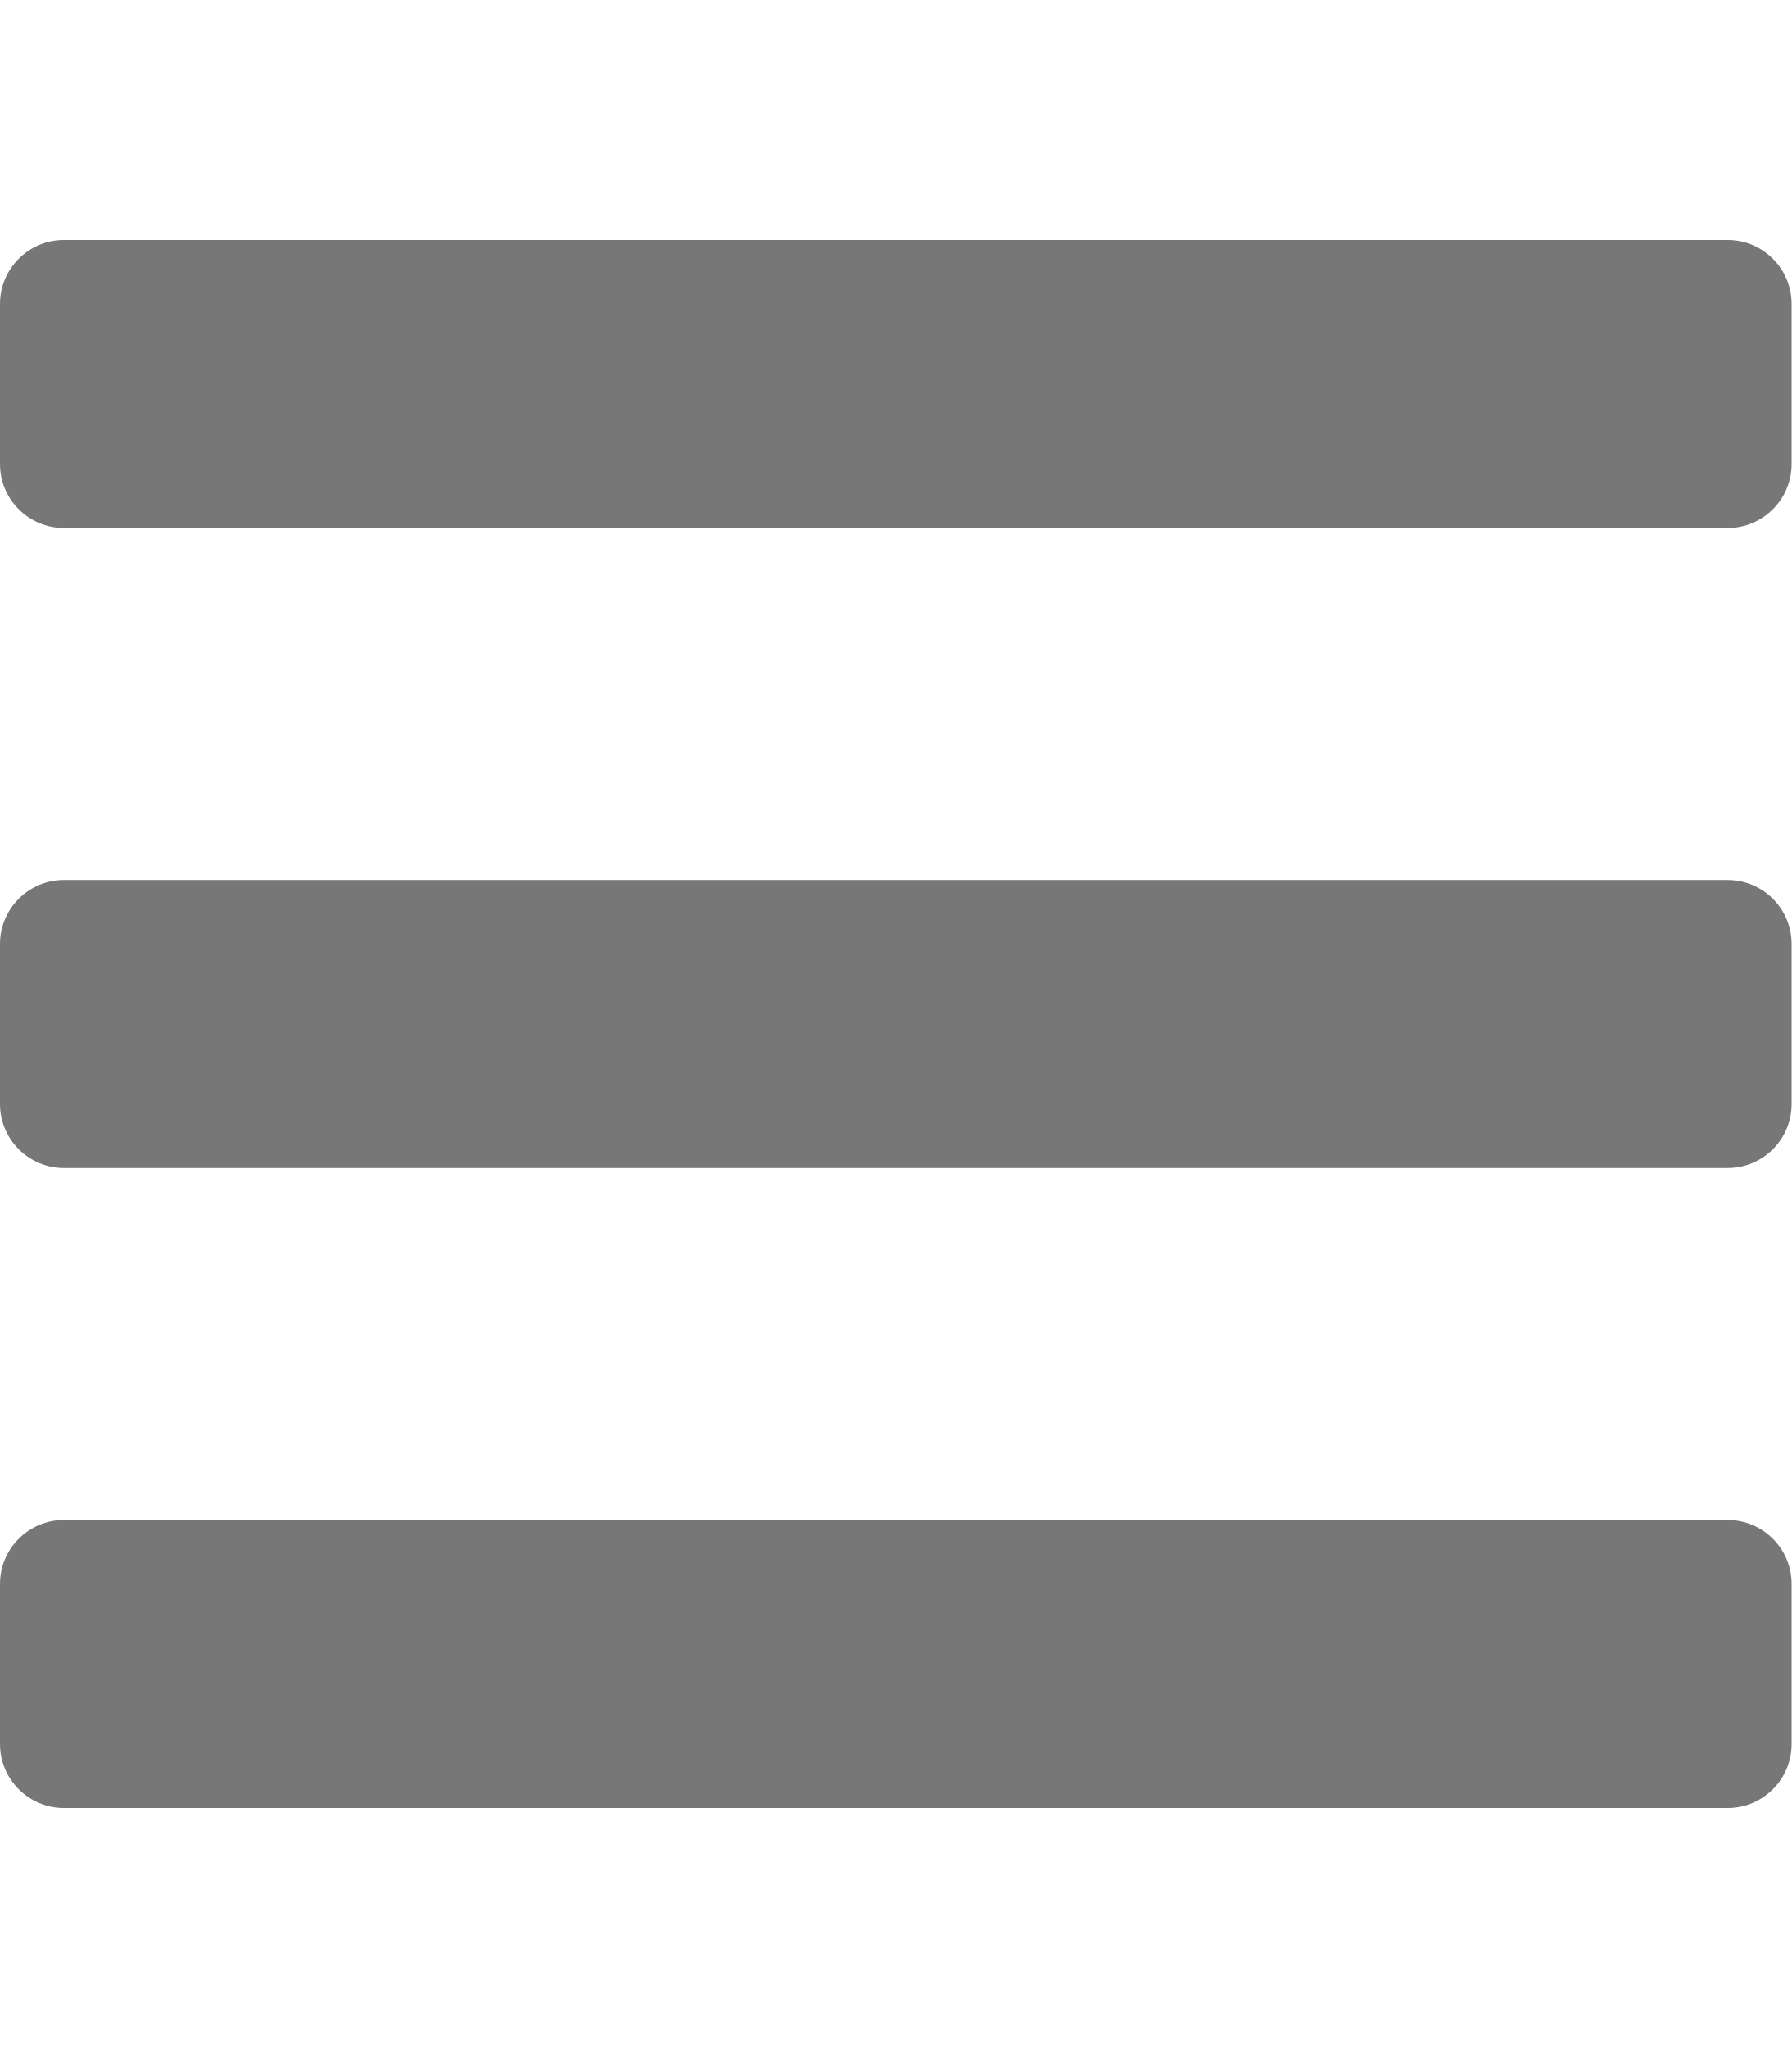
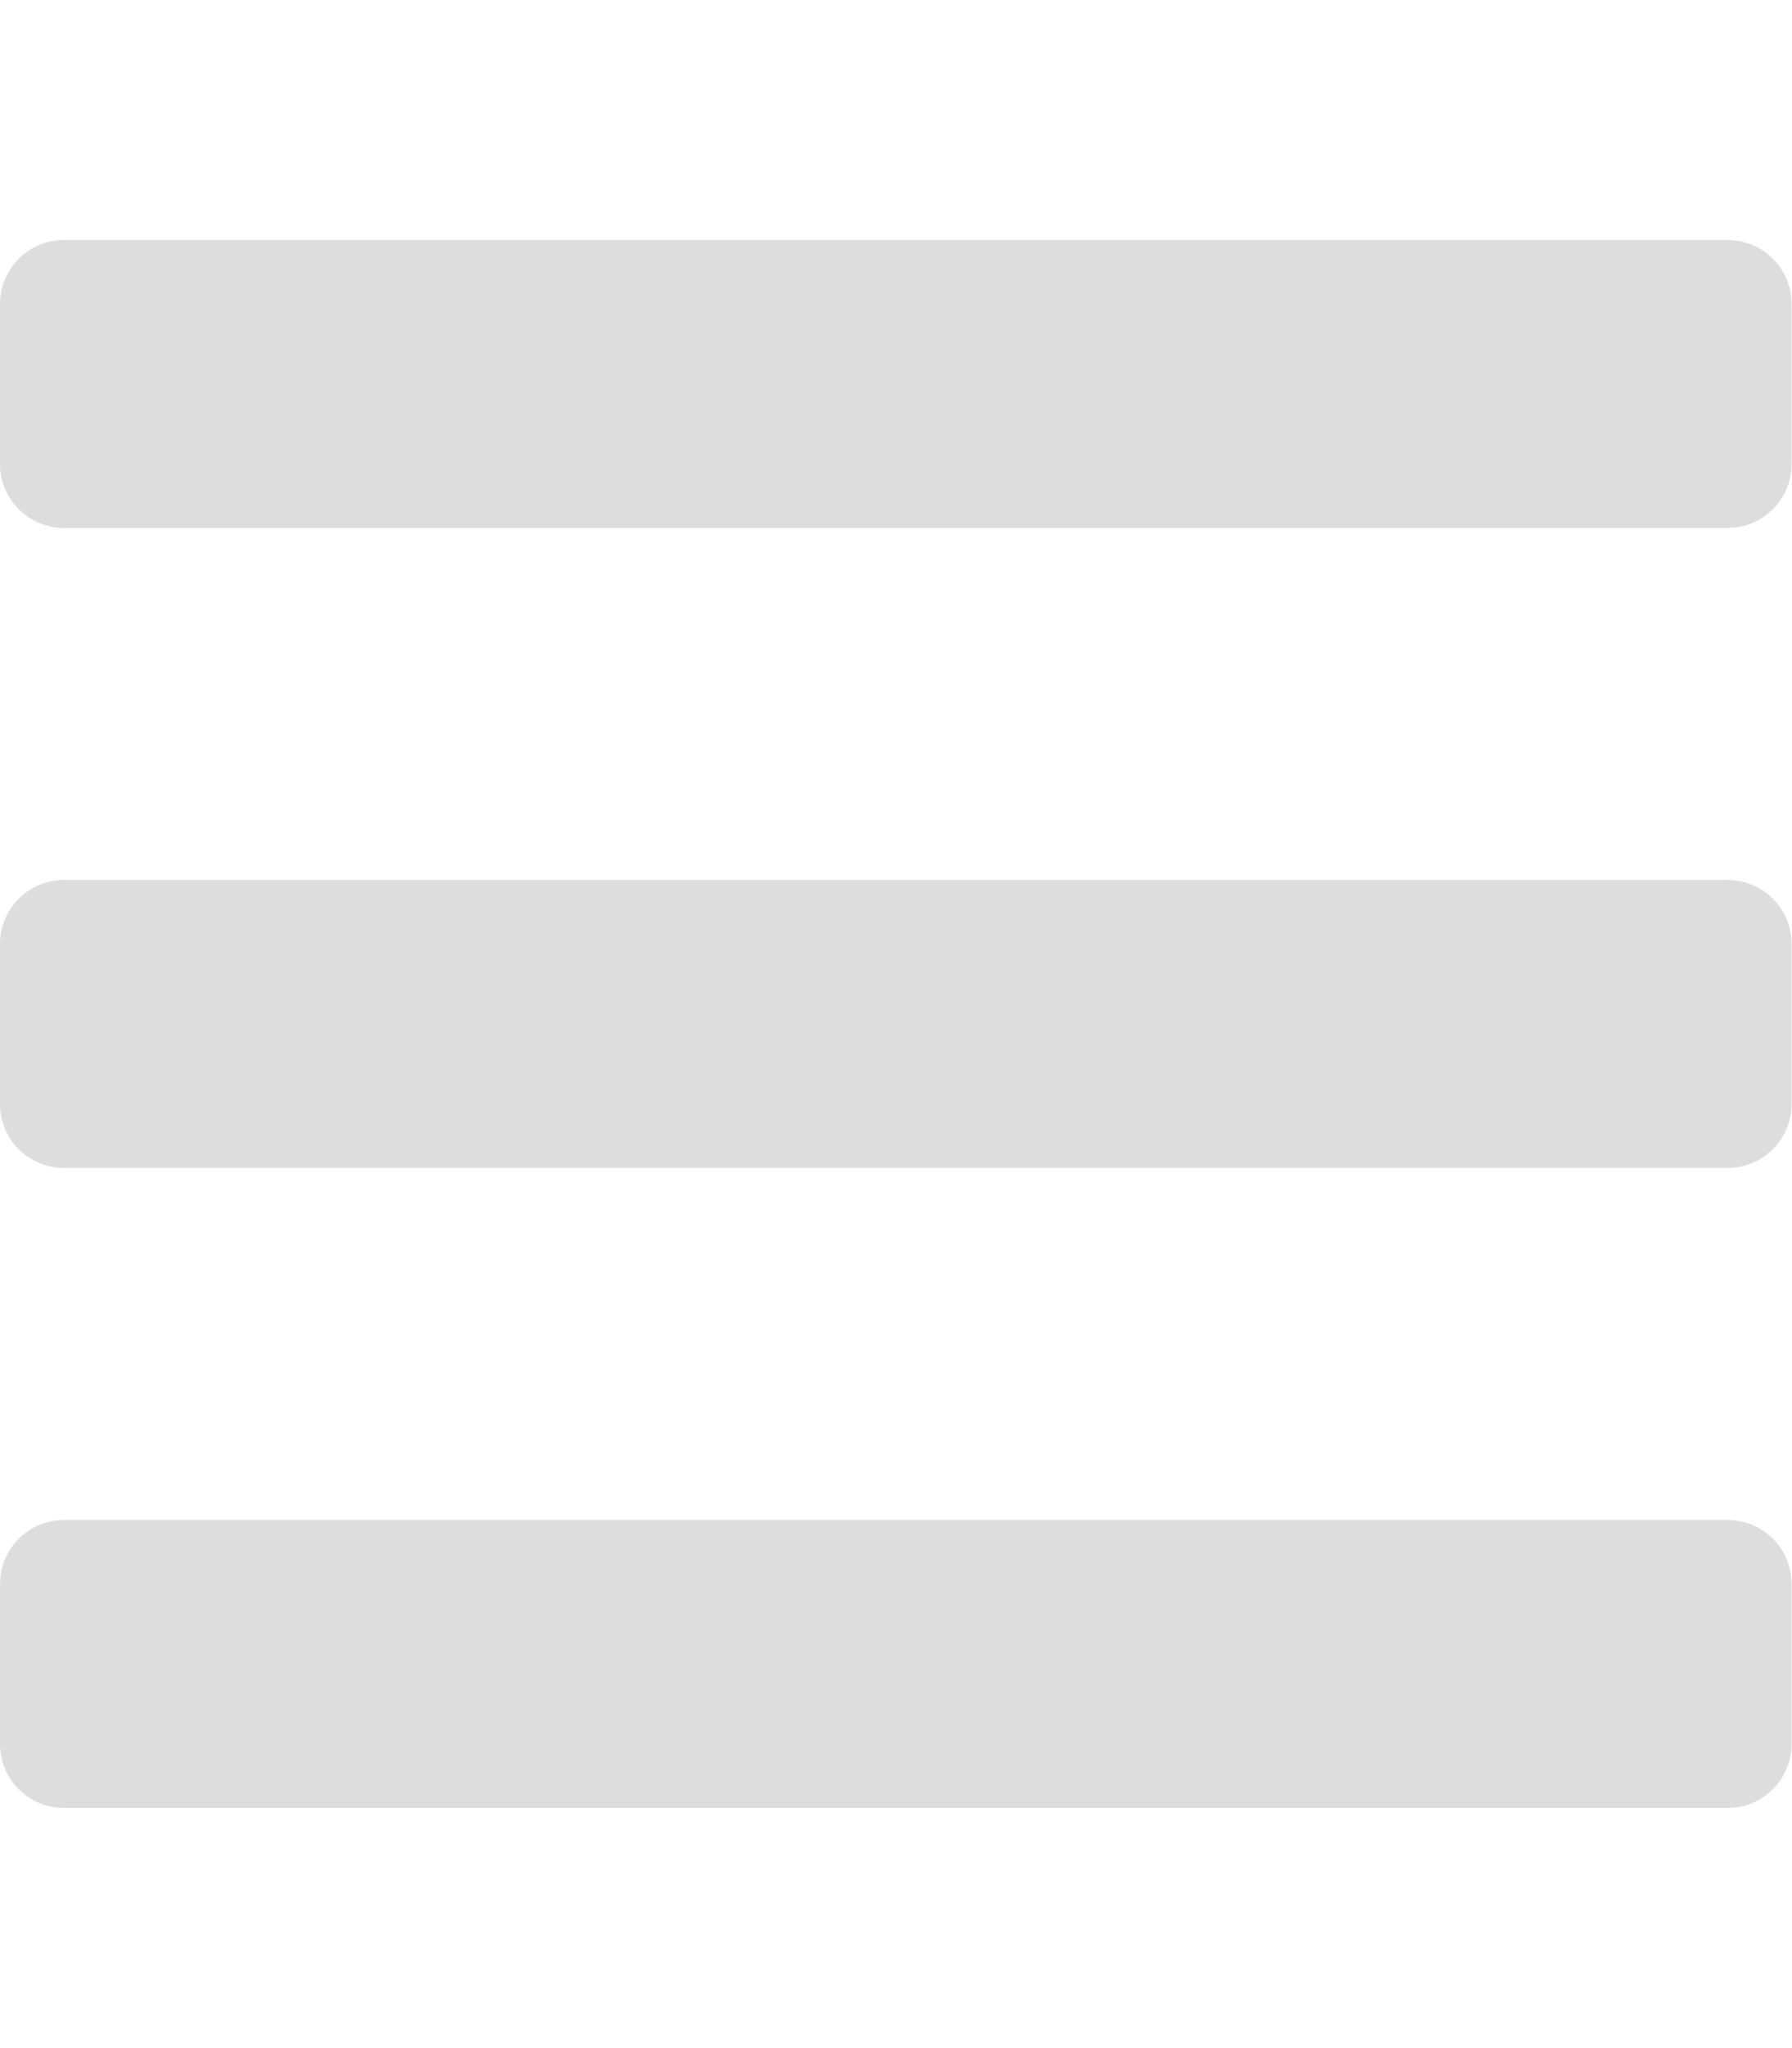
<svg xmlns="http://www.w3.org/2000/svg" aria-hidden="true" focusable="false" data-prefix="fas" data-icon="bars" class="svg-inline--fa fa-bars fa-w-14" role="img" viewBox="0 0 448 512">
-   <path fill="#777" d="M16 132h416c8.837 0 16-7.163 16-16V76c0-8.837-7.163-16-16-16H16C7.163 60 0 67.163 0 76v40c0 8.837 7.163 16 16 16zm0 160h416c8.837 0 16-7.163 16-16v-40c0-8.837-7.163-16-16-16H16c-8.837 0-16 7.163-16 16v40c0 8.837 7.163 16 16 16zm0 160h416c8.837 0 16-7.163 16-16v-40c0-8.837-7.163-16-16-16H16c-8.837 0-16 7.163-16 16v40c0 8.837 7.163 16 16 16z" />
+   <path fill="#ddd" d="M16 132h416c8.837 0 16-7.163 16-16V76c0-8.837-7.163-16-16-16H16C7.163 60 0 67.163 0 76v40c0 8.837 7.163 16 16 16zm0 160h416c8.837 0 16-7.163 16-16v-40c0-8.837-7.163-16-16-16H16c-8.837 0-16 7.163-16 16v40c0 8.837 7.163 16 16 16zm0 160h416c8.837 0 16-7.163 16-16v-40c0-8.837-7.163-16-16-16H16c-8.837 0-16 7.163-16 16v40c0 8.837 7.163 16 16 16z" />
</svg>
